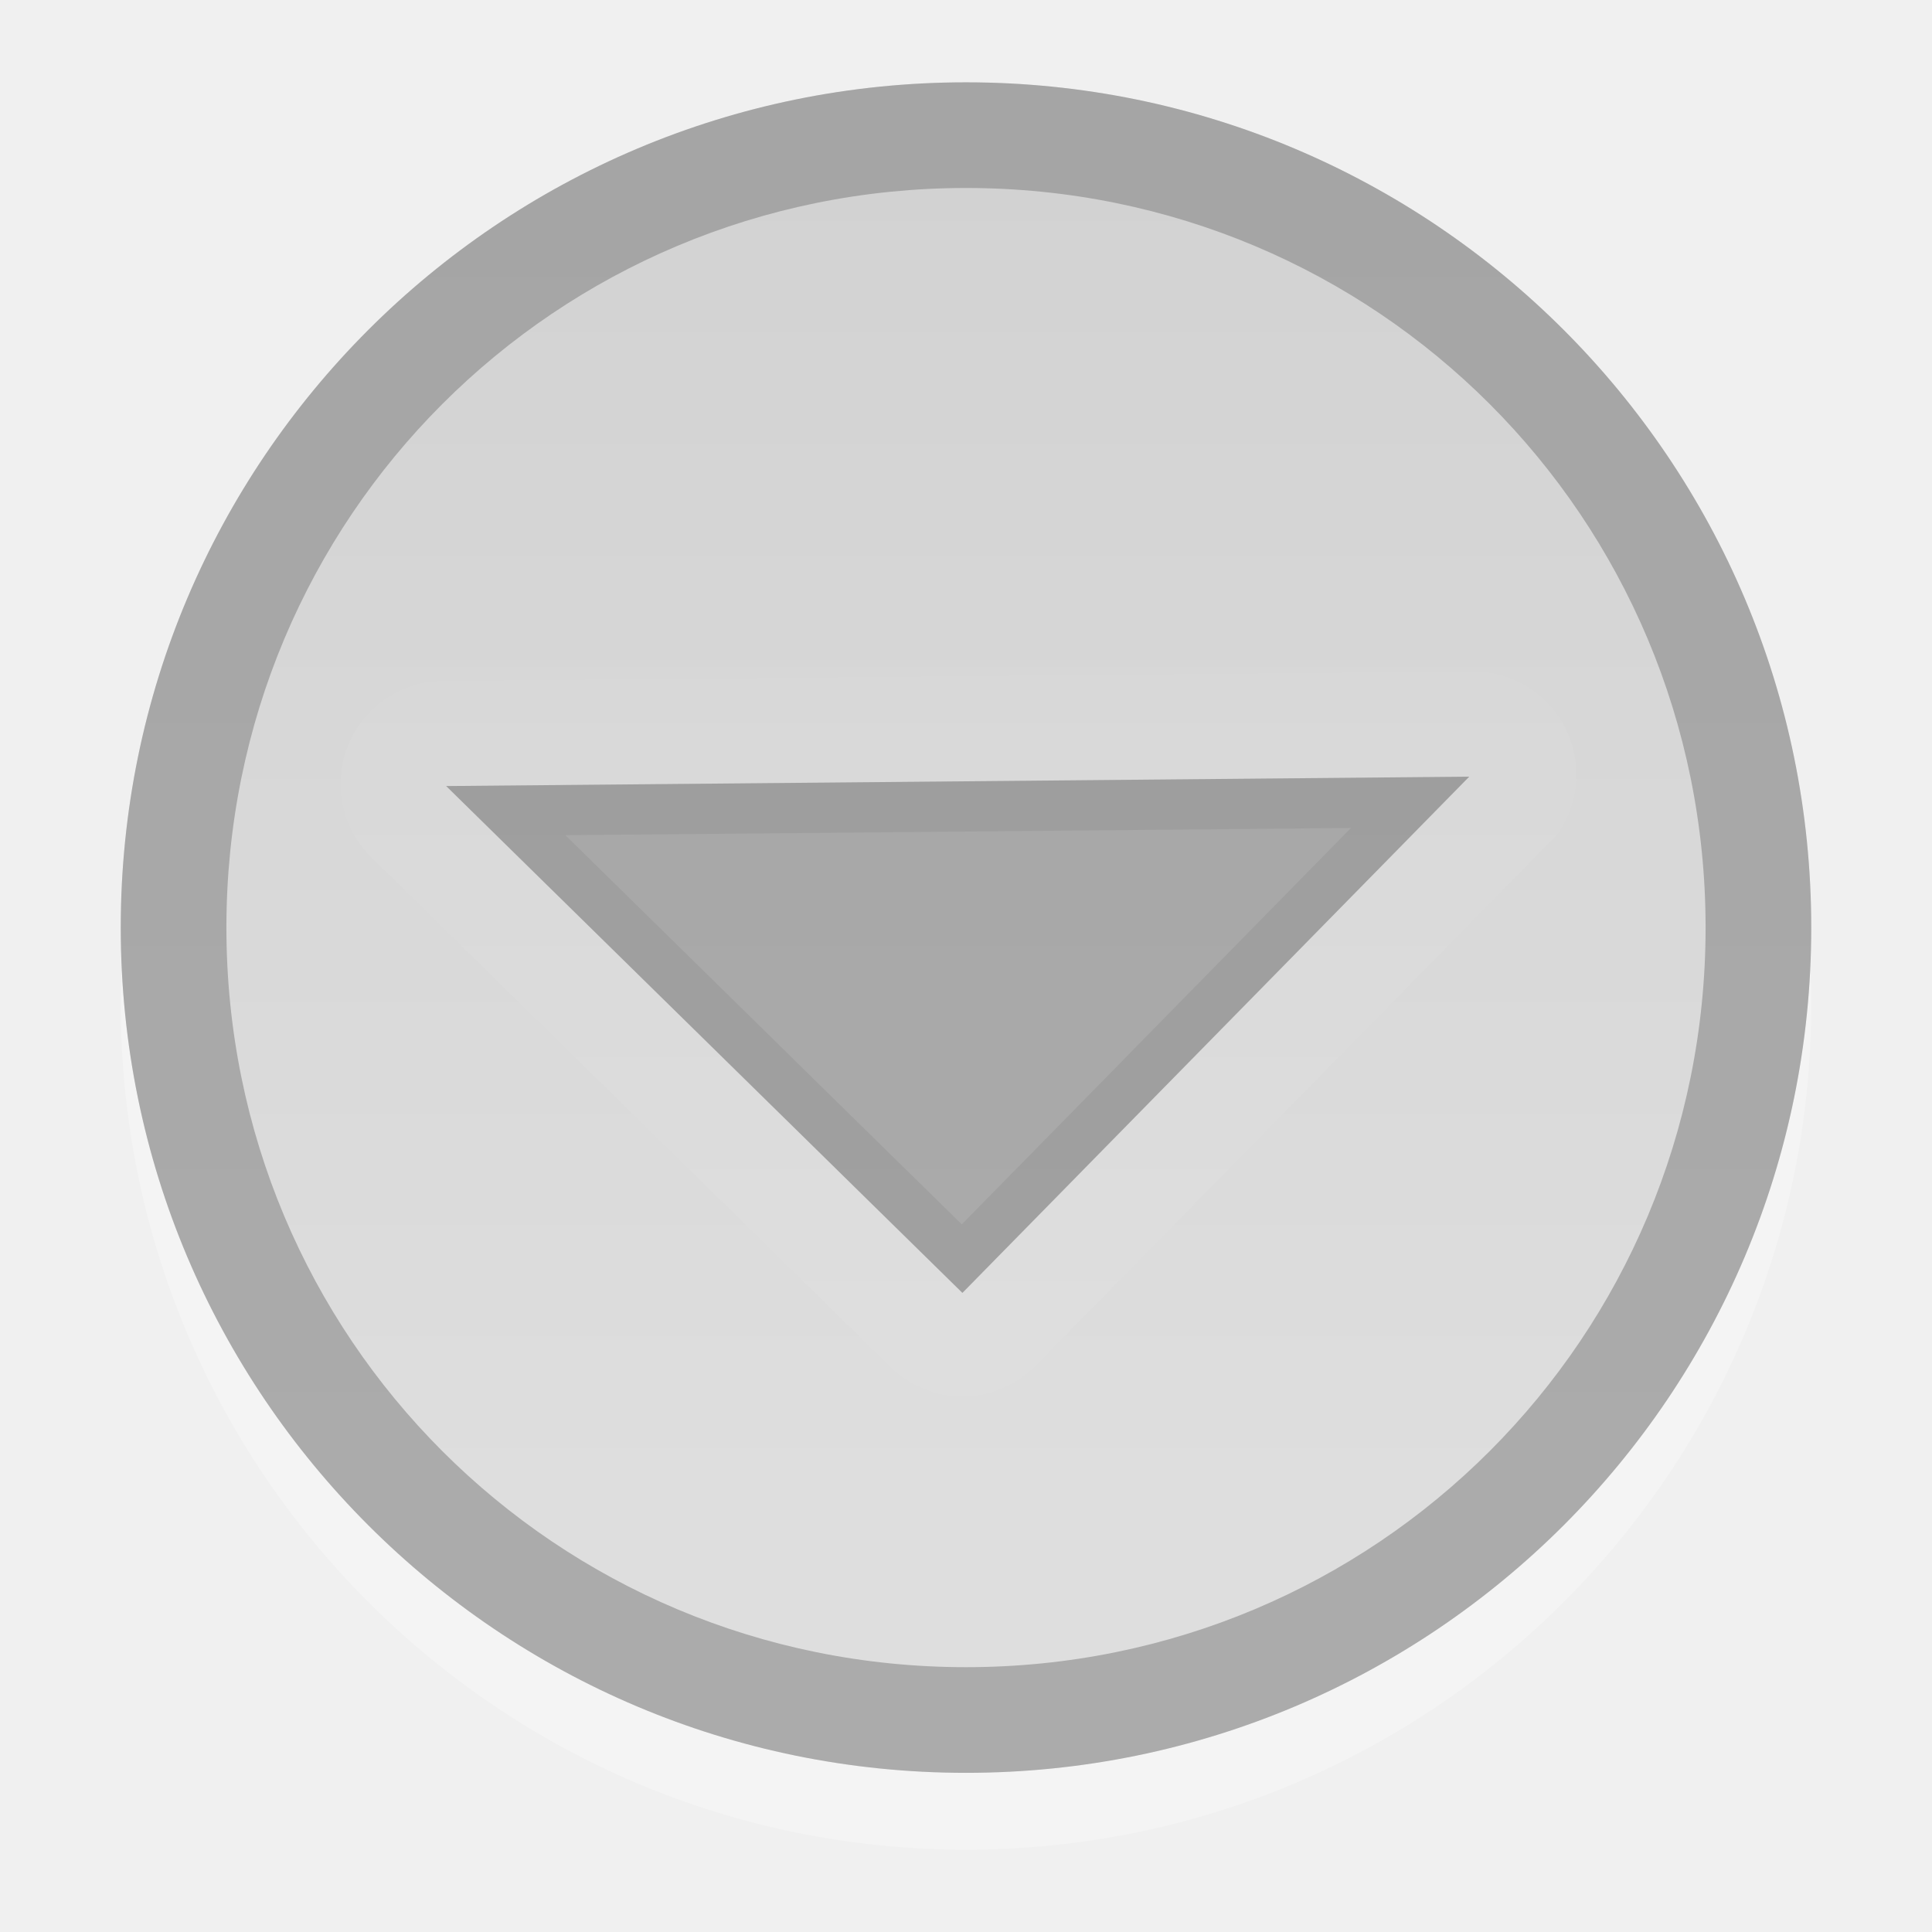
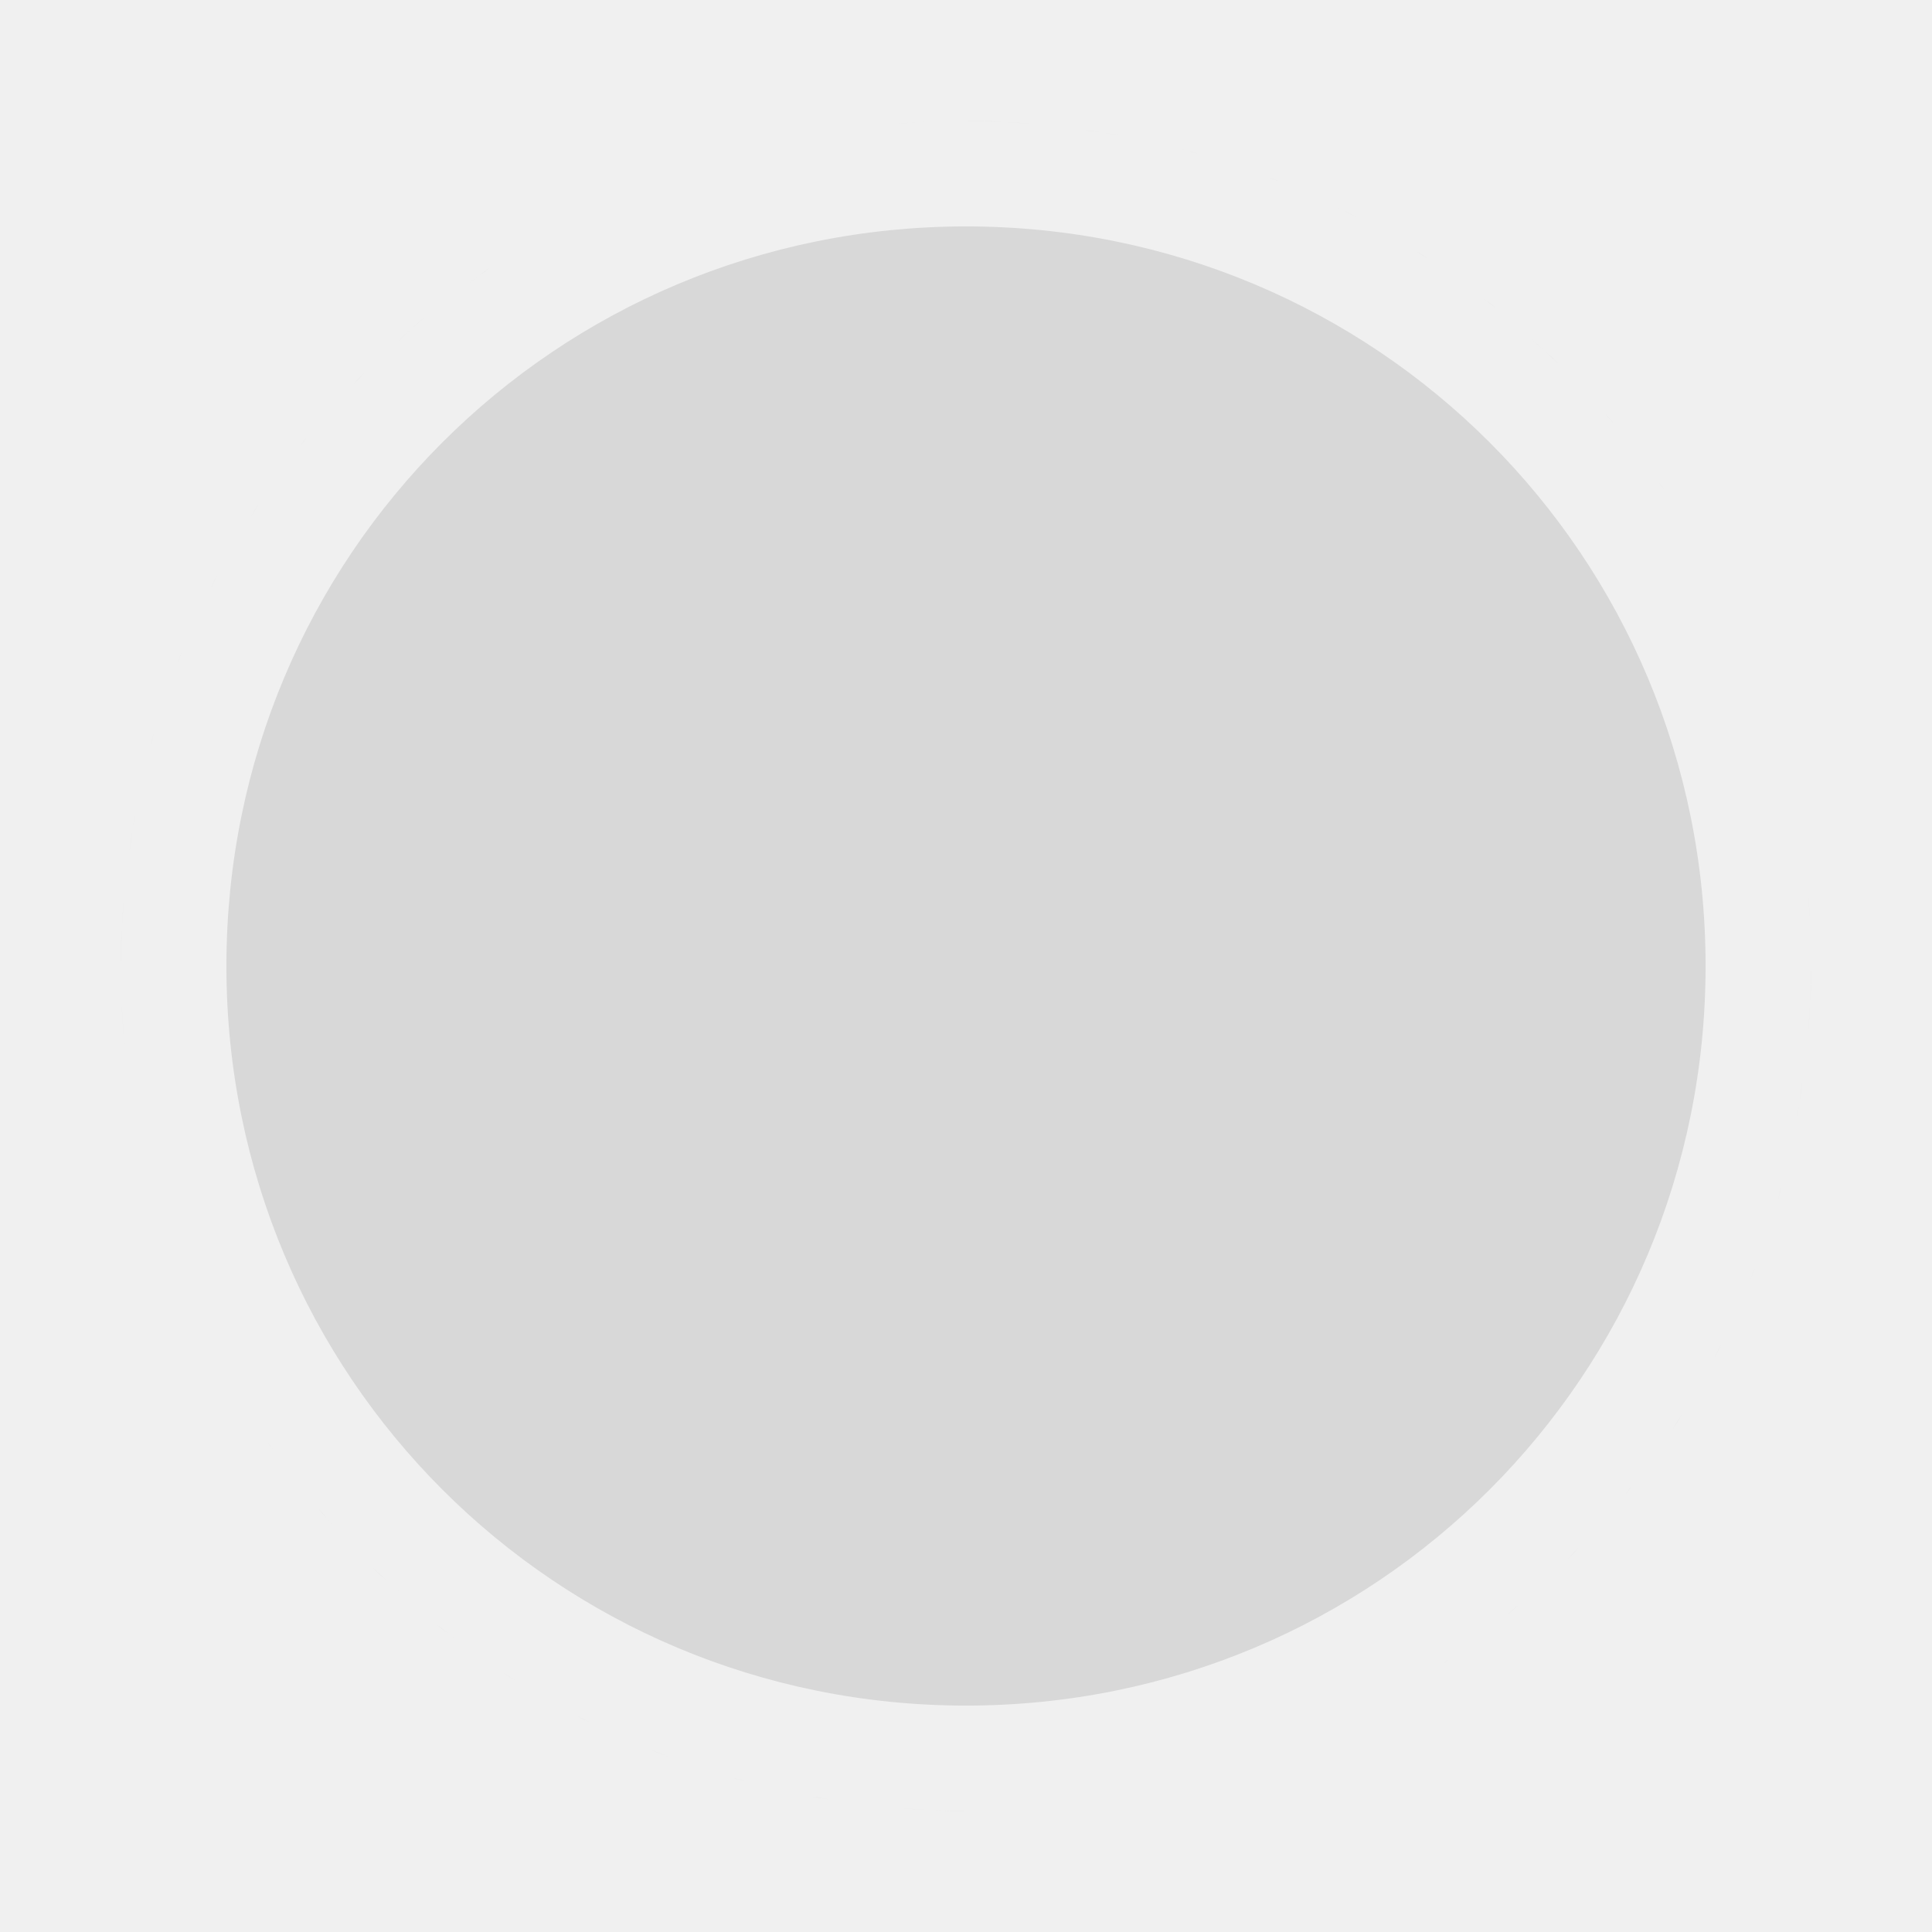
- <svg xmlns="http://www.w3.org/2000/svg" xmlns:xlink="http://www.w3.org/1999/xlink" width="16" height="16" id="svg2" version="1.1">
+ <svg xmlns="http://www.w3.org/2000/svg" width="16" height="16" id="svg2" version="1.1">
  <defs id="defs4">
-     <linearGradient xlink:href="#linearGradient4557" id="linearGradient5336-3" x1="72" y1="272" x2="85.714" y2="272" gradientUnits="userSpaceOnUse" gradientTransform="matrix(69.13555,0,0,69.13555,-6071.017,-18242.097)" />
    <linearGradient id="linearGradient4557">
-       <stop id="stop4559" offset="0" style="stop-color:#b2b2b2;stop-opacity:1" />
-       <stop id="stop4561" offset="1" style="stop-color:#ccc;stop-opacity:1" />
+       <stop id="stop4559" offset="0" style="stop-color:#dedede;stop-opacity:1" />
+       <stop id="stop4561" offset="1" style="stop-color:white;stop-opacity:1" />
    </linearGradient>
  </defs>
  <g id="layer1" transform="translate(-671.1429,-648.5765)">
    <g transform="matrix(0.1265625,0,0,-0.1265625,672.0709,663.0964)" id="g4090">
      <g transform="scale(0.1,0.1)" id="g4092">
        <g transform="matrix(10,0,0,10,-4.003492,0.1181699)" id="g4285">
          <g transform="scale(0.1,0.1)" id="g4287">
-             <g id="g5855" style="opacity:0.5">
-               <path style="color:black;display:inline;overflow:visible;visibility:visible;opacity:0.5;fill:white;fill-opacity:1;fill-rule:nonzero;stroke:none;stroke-width:2;marker:none;enable-background:accumulate" d="m 562.776,-63.194 c -305.46,0 -553.086,247.626 -553.086,553.086 0,305.46 247.626,553.087 553.086,553.087 305.46,0 553.086,-247.626 553.086,-553.087 0,-305.46 -247.626,-553.086 -553.086,-553.086 z m 0,69.136 c 268.406,0 483.951,215.545 483.951,483.951 0,268.406 -215.545,483.951 -483.951,483.951 C 294.37,973.843 78.825,758.298 78.825,489.893 78.825,221.487 294.37,5.942 562.776,5.942 Z" id="path4185" />
-               <circle r="553.084" cy="562.774" cx="-540.173" style="color:black;display:inline;overflow:visible;visibility:visible;fill:url(#linearGradient5336-3);fill-opacity:1;fill-rule:nonzero;stroke:none;stroke-width:2;marker:none;enable-background:accumulate" id="path5328-1" transform="matrix(0,-1,1,0,0,0)" />
-               <circle transform="scale(1,-1)" r="483.951" cy="-471.039" cx="493.64" style="color:black;display:inline;overflow:visible;visibility:visible;opacity:0.5;fill:none;stroke:none;stroke-width:2;marker:none;enable-background:accumulate" id="path5140-5" />
-               <path id="path4209" d="m 562.776,-12.913 c -305.46,0 -553.086,247.626 -553.086,553.086 0,305.46 247.626,553.086 553.086,553.086 305.46,0 553.086,-247.626 553.086,-553.086 0,-305.46 -247.626,-553.086 -553.086,-553.086 z m 0,69.136 c 268.406,0 483.951,215.545 483.951,483.951 0,268.406 -215.545,483.951 -483.951,483.951 C 294.37,1024.124 78.825,808.579 78.825,540.173 78.825,271.767 294.37,56.223 562.776,56.223 Z" style="color:black;display:inline;overflow:visible;visibility:visible;opacity:0.5;fill:black;fill-opacity:1;fill-rule:nonzero;stroke:none;stroke-width:2;marker:none;enable-background:accumulate" />
-               <g transform="matrix(-0.7005772,-0.7135771,0.7135771,-0.7005772,524.8889,1320.494)" id="g4320" style="">
-                 <path id="path5174" d="m 229.113,739.495 473.378,-473.378 0,473.378 z" style="display:inline;opacity:0.5;fill:black;fill-opacity:1;stroke:none" />
-                 <path id="path5178" d="m 229.113,739.495 473.378,-473.378 0,473.378 -473.378,0 z m 78.192,-31.699 363.487,0 0,-363.487 L 307.305,707.795 Z" style="display:inline;opacity:0.2;fill:black;fill-opacity:1;stroke:none" />
-                 <path id="path5180" d="M 216.433,807.12 A 67.422,67.422 0 0 1 180.507,690.889 l 473.378,-473.378 a 67.422,67.422 0 0 1 116.231,48.606 l 0,473.378 a 67.422,67.422 0 0 1 -67.625,67.625 l -473.378,0 a 67.422,67.422 0 0 1 -6.34,0 67.422,67.422 0 0 1 -6.34,0 z m 12.68,-67.625 473.378,0 0,-473.378 -473.378,473.378 z" style="display:inline;opacity:0.05;fill:white;fill-opacity:1;stroke:none" />
+             <g transform="matrix(10,0,0,10,4.138891,2.017549)" id="g4413">
+               <g transform="scale(0.1,0.1)" id="g4415">
+                 <path style="color:black;display:inline;overflow:visible;visibility:visible;opacity:0.1;fill:black;fill-opacity:1;fill-rule:nonzero;stroke:none;stroke-width:2;marker:none;enable-background:accumulate" d="m 558.637,1066.102 c 16.378,0 32.441,-1.075 48.457,-2.469 a 553.084,553.084 0 0 1 -48.457,2.469 z m 0,0 a 553.084,553.084 0 0 1 -56.173,-2.932 c 18.495,1.868 37.186,2.932 56.173,2.932 z m 74.537,-5.71 c 9.204,-1.244 18.414,-2.475 27.469,-4.167 a 553.084,553.084 0 0 1 -27.469,4.167 z m 60.031,-11.42 c 6.232,-1.561 12.527,-3.014 18.673,-4.784 a 553.084,553.084 0 0 1 -18.673,4.784 z m 54.167,-16.667 c 5.663,-2.059 11.401,-3.936 16.975,-6.173 a 553.084,553.084 0 0 1 -16.975,6.173 z m 47.377,-19.753 c 6.892,-3.264 13.793,-6.494 20.525,-10.031 a 553.084,553.084 0 0 1 -20.525,10.031 z M 558.637,996.966 c -268.406,0 -483.951,-215.545 -483.951,-483.951 0,-268.406 215.545,-483.951 483.951,-483.951 268.406,0 483.951,215.545 483.951,483.951 0,268.406 -215.545,483.951 -483.951,483.951 z m 284.259,-10.185 c 6.192,-3.724 12.487,-7.309 18.519,-11.265 a 553.084,553.084 0 0 1 -18.519,11.265 z m -595.525,-16.667 a 553.084,553.084 0 0 1 -14.661,-10.957 c 4.92,3.6 9.619,7.518 14.661,10.957 z m 641.512,-14.197 c 5.764,-4.304 11.696,-8.442 17.284,-12.963 a 553.084,553.084 0 0 1 -17.284,12.963 z m -684.105,-18.056 a 553.084,553.084 0 0 1 -19.29,-17.438 c 6.404,5.867 12.615,11.874 19.29,17.438 z m 723.148,-14.043 c 6.43,-5.783 12.984,-11.364 19.136,-17.438 a 553.084,553.084 0 0 1 -19.136,17.438 z m -762.809,-22.377 a 553.084,553.084 0 0 1 -15.278,-16.821 c 5.097,5.604 9.957,11.431 15.278,16.821 z m 804.63,-19.29 c 4.309,-4.796 8.821,-9.407 12.963,-14.352 a 553.084,553.084 0 0 1 -12.963,14.352 z m -841.975,-22.685 a 553.084,553.084 0 0 1 -10.185,-13.58 c 3.414,4.516 6.637,9.174 10.185,13.58 z m 880.093,-24.537 c 2.577,-3.59 5.378,-6.995 7.87,-10.648 a 553.084,553.084 0 0 1 -7.87,10.648 z M 96.137,815.793 a 553.084,553.084 0 0 1 -11.265,-18.519 c 3.724,6.192 7.309,12.487 11.265,18.519 z m -27.006,-46.142 a 553.084,553.084 0 0 1 -10.031,-20.525 c 3.264,6.892 6.494,13.793 10.031,20.525 z m -23.611,-50.926 a 553.084,553.084 0 0 1 -6.173,-16.975 c 2.059,5.663 3.936,11.401 6.173,16.975 z m -18.055,-52.469 a 553.084,553.084 0 0 1 -4.784,-18.673 c 1.561,6.232 3.014,12.527 4.784,18.673 z m -12.037,-51.235 a 553.084,553.084 0 0 1 -4.167,-27.315 c 1.24,9.153 2.485,18.31 4.167,27.315 z M 1108.791,569.188 c 1.868,-18.495 2.932,-37.186 2.932,-56.173 a 553.084,553.084 0 0 1 -2.932,56.173 z m 2.932,-56.173 c 0,-16.334 -1.082,-32.483 -2.469,-48.457 a 553.084,553.084 0 0 1 2.469,48.457 z M 8.019,561.318 a 553.084,553.084 0 0 1 -2.469,-48.302 c 0,16.326 1.083,32.336 2.469,48.302 z m -2.469,-48.302 a 553.084,553.084 0 0 1 2.932,-56.019 c -1.848,18.397 -2.932,37.135 -2.932,56.019 z M 1106.013,438.015 c -1.233,-9.076 -2.499,-18.076 -4.167,-27.006 a 553.084,553.084 0 0 1 4.167,27.006 z m -11.42,-59.568 c -1.561,-6.232 -3.014,-12.527 -4.784,-18.673 a 553.084,553.084 0 0 1 4.784,18.673 z m -16.667,-54.167 c -2.059,-5.663 -3.936,-11.401 -6.173,-16.975 a 553.084,553.084 0 0 1 6.173,16.975 z m -19.753,-47.377 c -3.284,-6.934 -6.471,-13.907 -10.031,-20.679 a 553.084,553.084 0 0 1 10.031,20.679 z m -24.537,-46.142 c -4.276,-7.18 -8.376,-14.486 -12.963,-21.451 a 553.084,553.084 0 0 1 12.963,21.451 z M 101.538,201.75 a 553.084,553.084 0 0 1 7.87,-10.648 c -2.577,3.59 -5.378,6.995 -7.87,10.648 z M 1000.458,181.225 c -3.669,-4.878 -7.132,-9.909 -10.957,-14.661 a 553.084,553.084 0 0 1 10.957,14.661 z M 134.563,158.231 a 553.084,553.084 0 0 1 12.963,-14.352 c -4.309,4.796 -8.821,9.407 -12.963,14.352 z m 832.87,-16.821 c -5.097,-5.604 -9.957,-11.431 -15.278,-16.821 a 553.084,553.084 0 0 1 15.278,16.821 z m -797.222,-21.914 a 553.084,553.084 0 0 1 18.364,-16.667 c -6.137,5.54 -12.482,10.86 -18.364,16.667 z m 757.562,-17.593 c -4.796,-4.309 -9.407,-8.821 -14.352,-12.963 a 553.084,553.084 0 0 1 14.352,12.963 z M 211.106,82.923 a 553.084,553.084 0 0 1 18.21,-13.58 c -6.081,4.521 -12.325,8.819 -18.21,13.58 z m 669.445,-19.136 c -3.59,-2.577 -6.995,-5.378 -10.648,-7.87 a 553.084,553.084 0 0 1 10.648,7.87 z M 256.013,50.361 a 553.084,553.084 0 0 1 15.895,-9.722 c -5.297,3.223 -10.717,6.328 -15.895,9.722 z m 47.377,-27.778 a 553.084,553.084 0 0 1 18.364,-8.796 c -6.145,2.922 -12.346,5.657 -18.364,8.796 z m 47.84,-22.068 a 553.084,553.084 0 0 1 21.759,-8.025 c -7.291,2.601 -14.613,5.13 -21.759,8.025 z m 53.858,-18.519 a 553.084,553.084 0 0 1 18.982,-4.938 c -6.341,1.588 -12.729,3.133 -18.982,4.938 z m 51.852,-12.346 a 553.084,553.084 0 0 1 24.074,-3.704 c -8.052,1.135 -16.137,2.226 -24.074,3.704 z m 54.938,-7.407 a 553.084,553.084 0 0 1 46.759,-2.315 c -15.805,0 -31.29,1.015 -46.759,2.315 z" id="path5328-1" />
              </g>
            </g>
          </g>
        </g>
      </g>
    </g>
  </g>
</svg>
